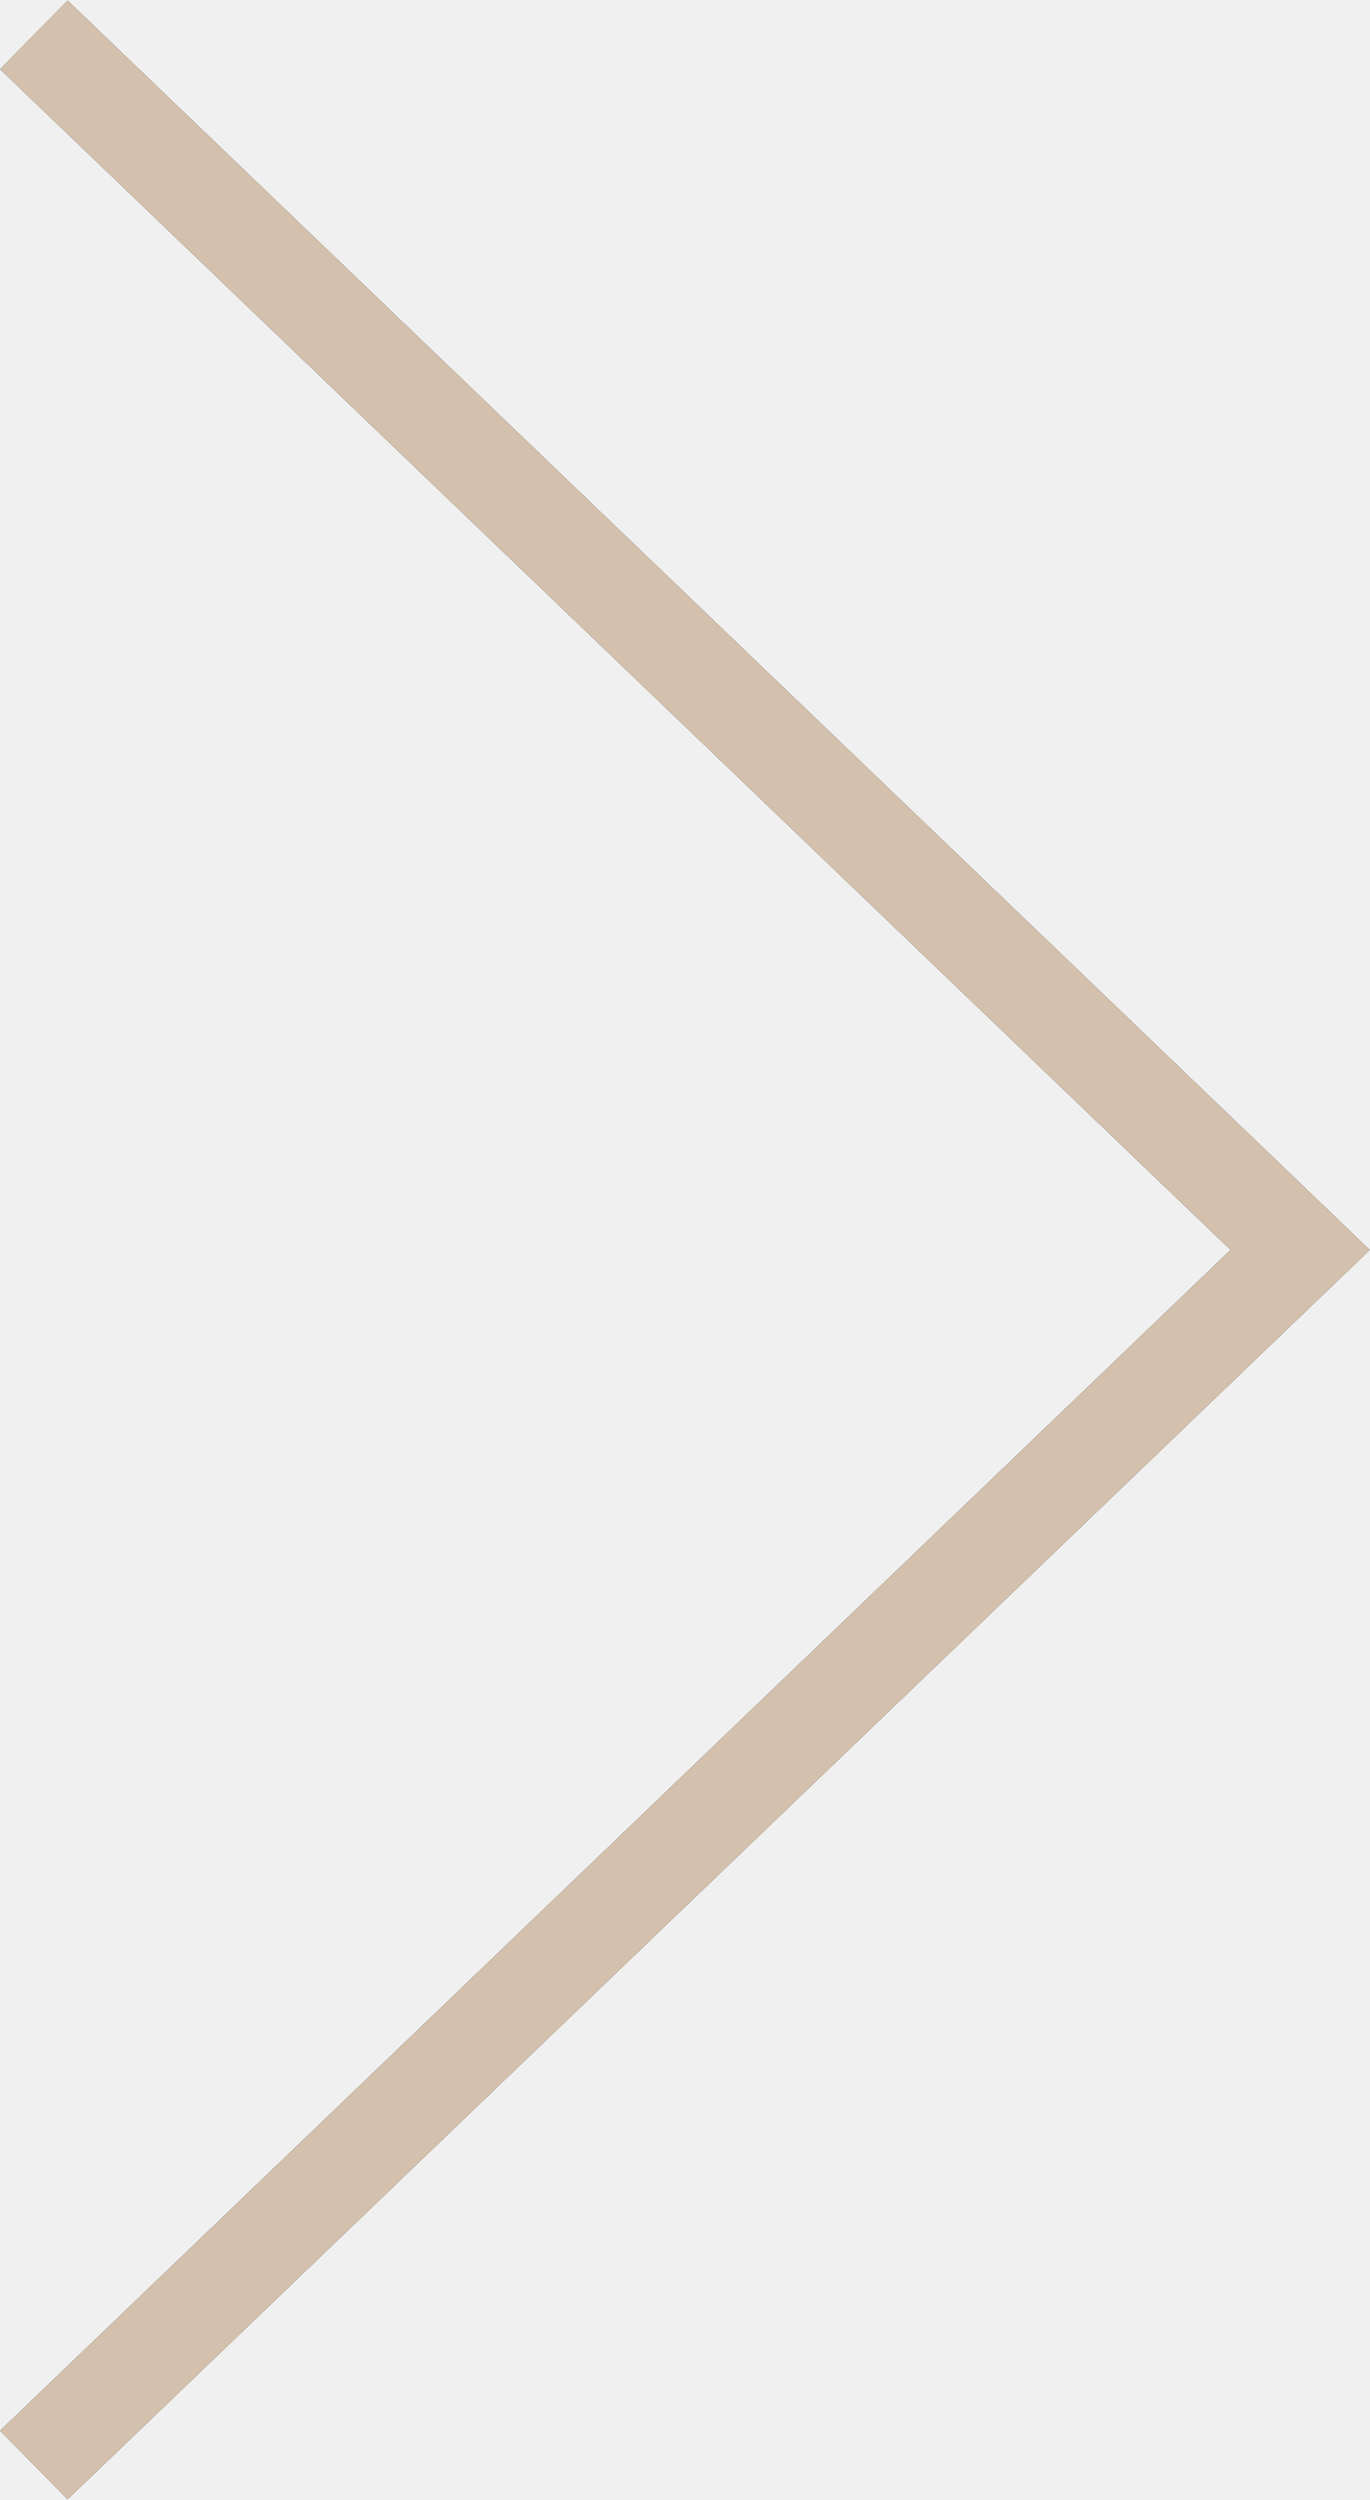
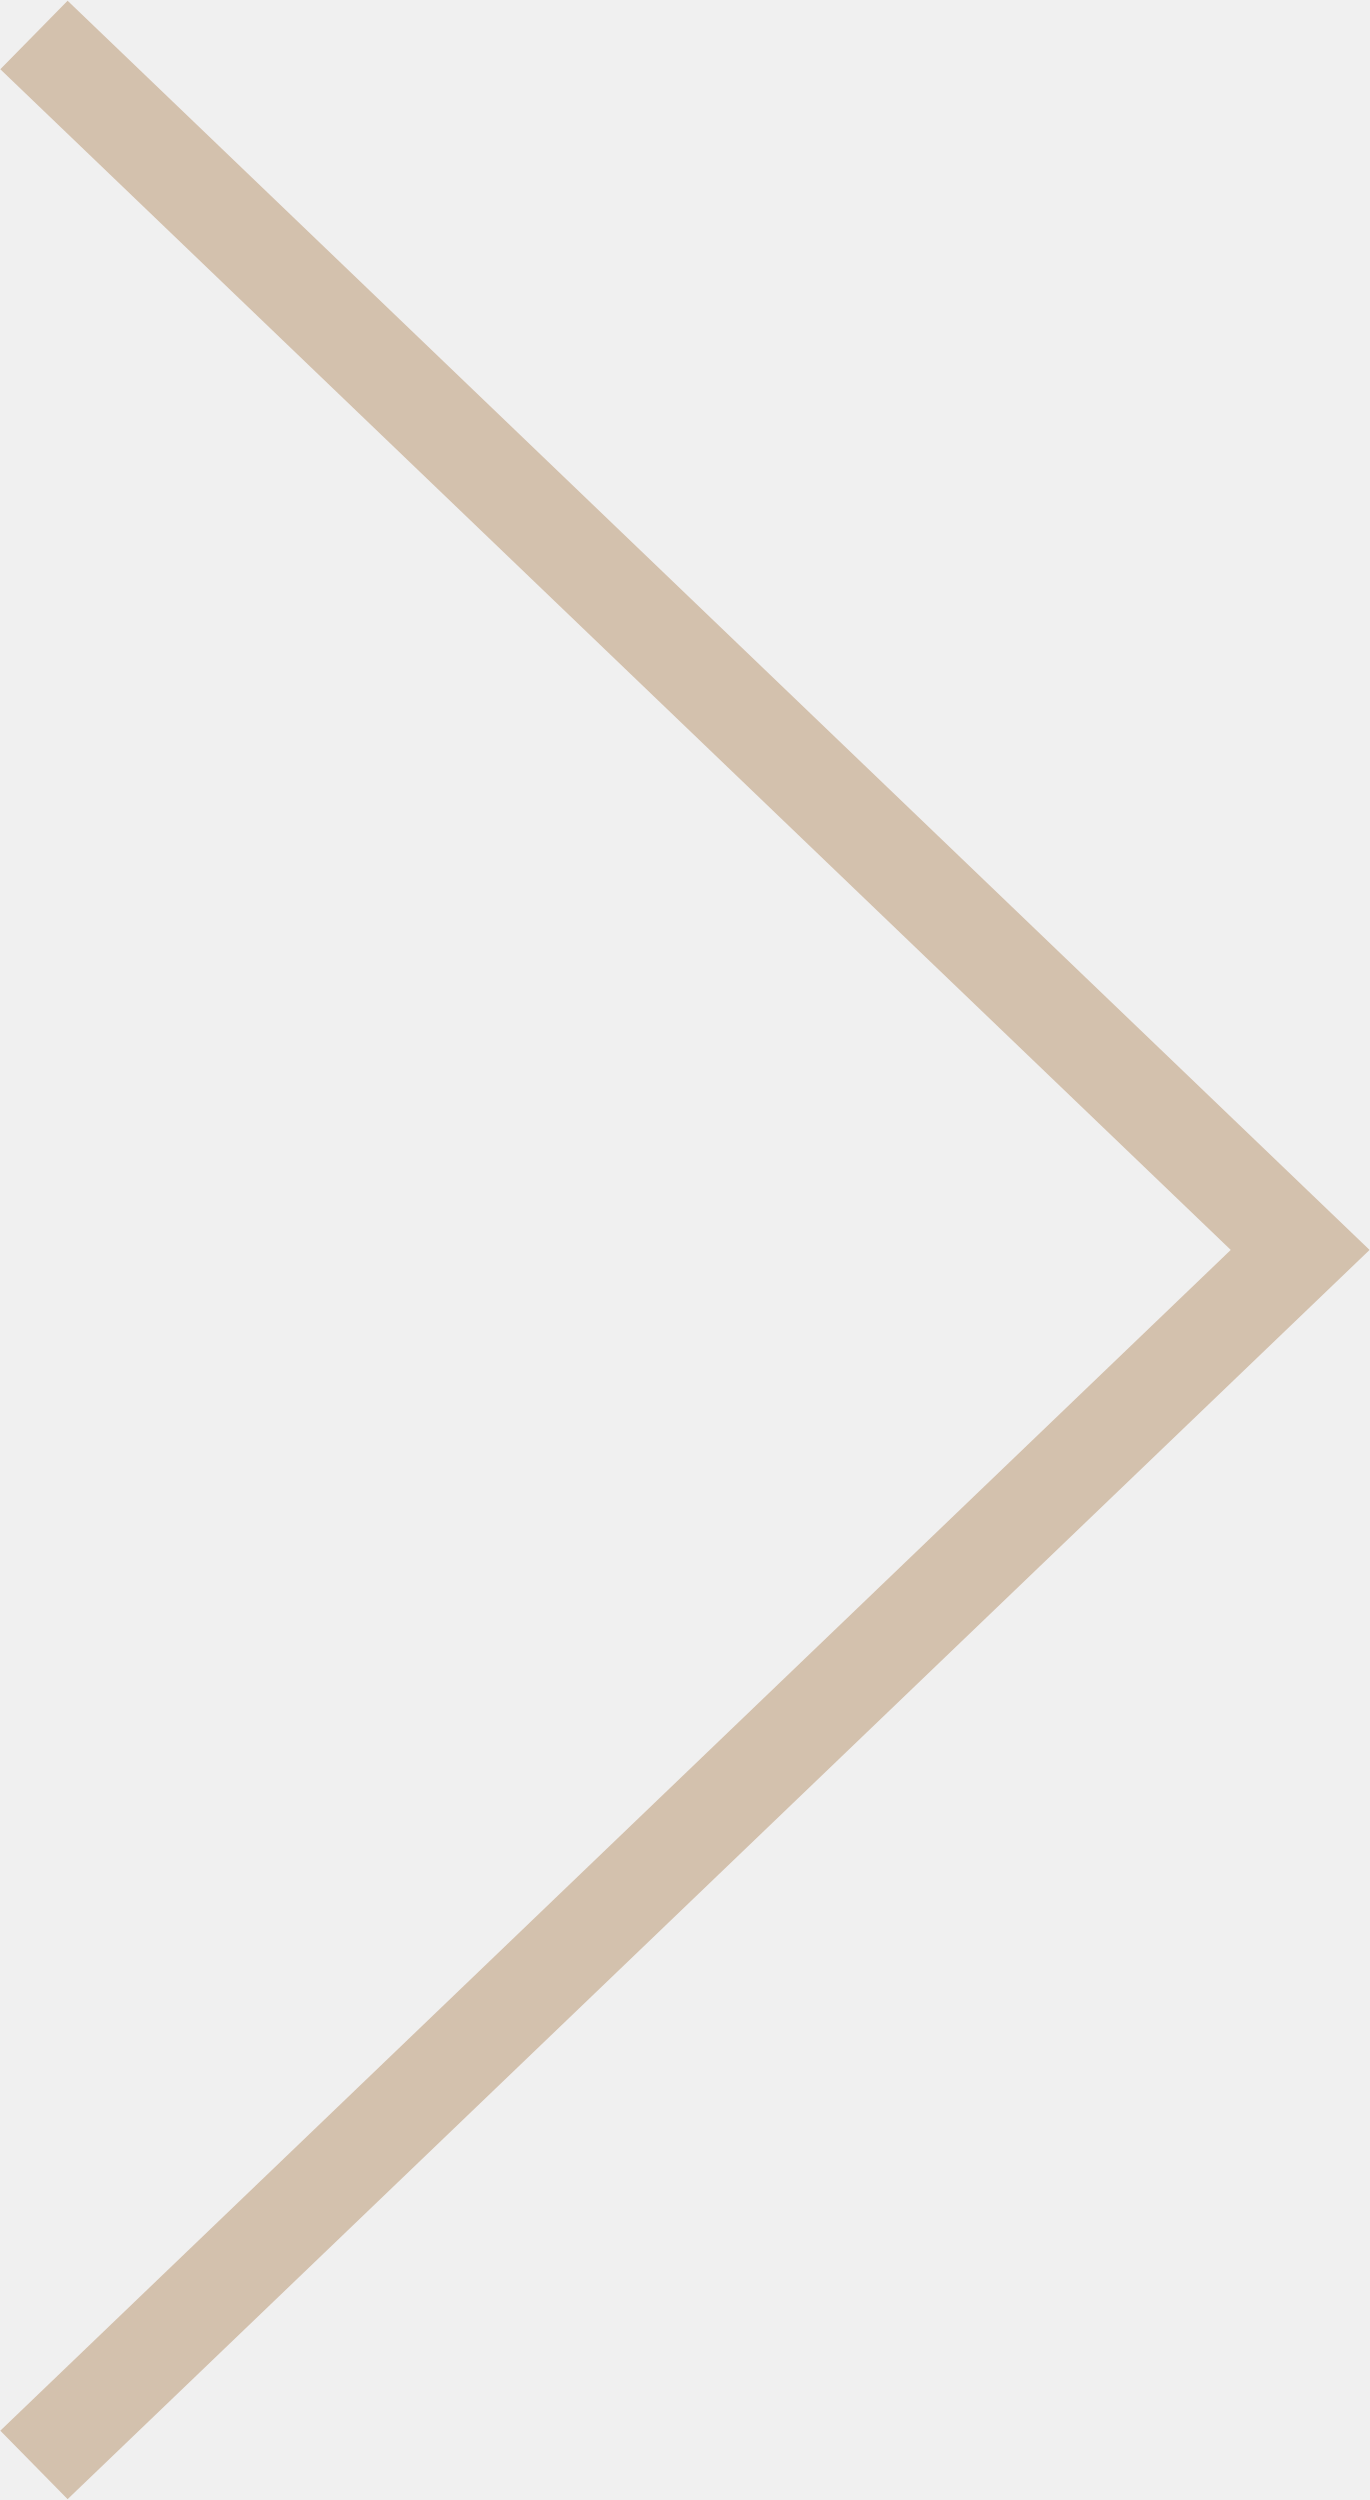
<svg xmlns="http://www.w3.org/2000/svg" width="40" height="73">
  <defs>
    <filter id="a">
      <feFlood flood-color="#D3C1AD" flood-opacity="1" result="floodOut" />
      <feComposite in="floodOut" in2="SourceGraphic" operator="atop" result="compOut" />
      <feBlend in="compOut" in2="SourceGraphic" />
    </filter>
  </defs>
-   <path fill-rule="evenodd" d="M1.974 72.979l38.021-36.481L1.974.018.005 2.022l35.929 34.476L.005 70.976l1.969 2.003z" filter="url(#a)" />
+   <path fill-rule="evenodd" d="M1.974 72.979l38.021-36.481L1.974.018.005 2.022l35.929 34.476L.005 70.976l1.969 2.003z" fill="#fff" filter="url(#a)" />
</svg>
